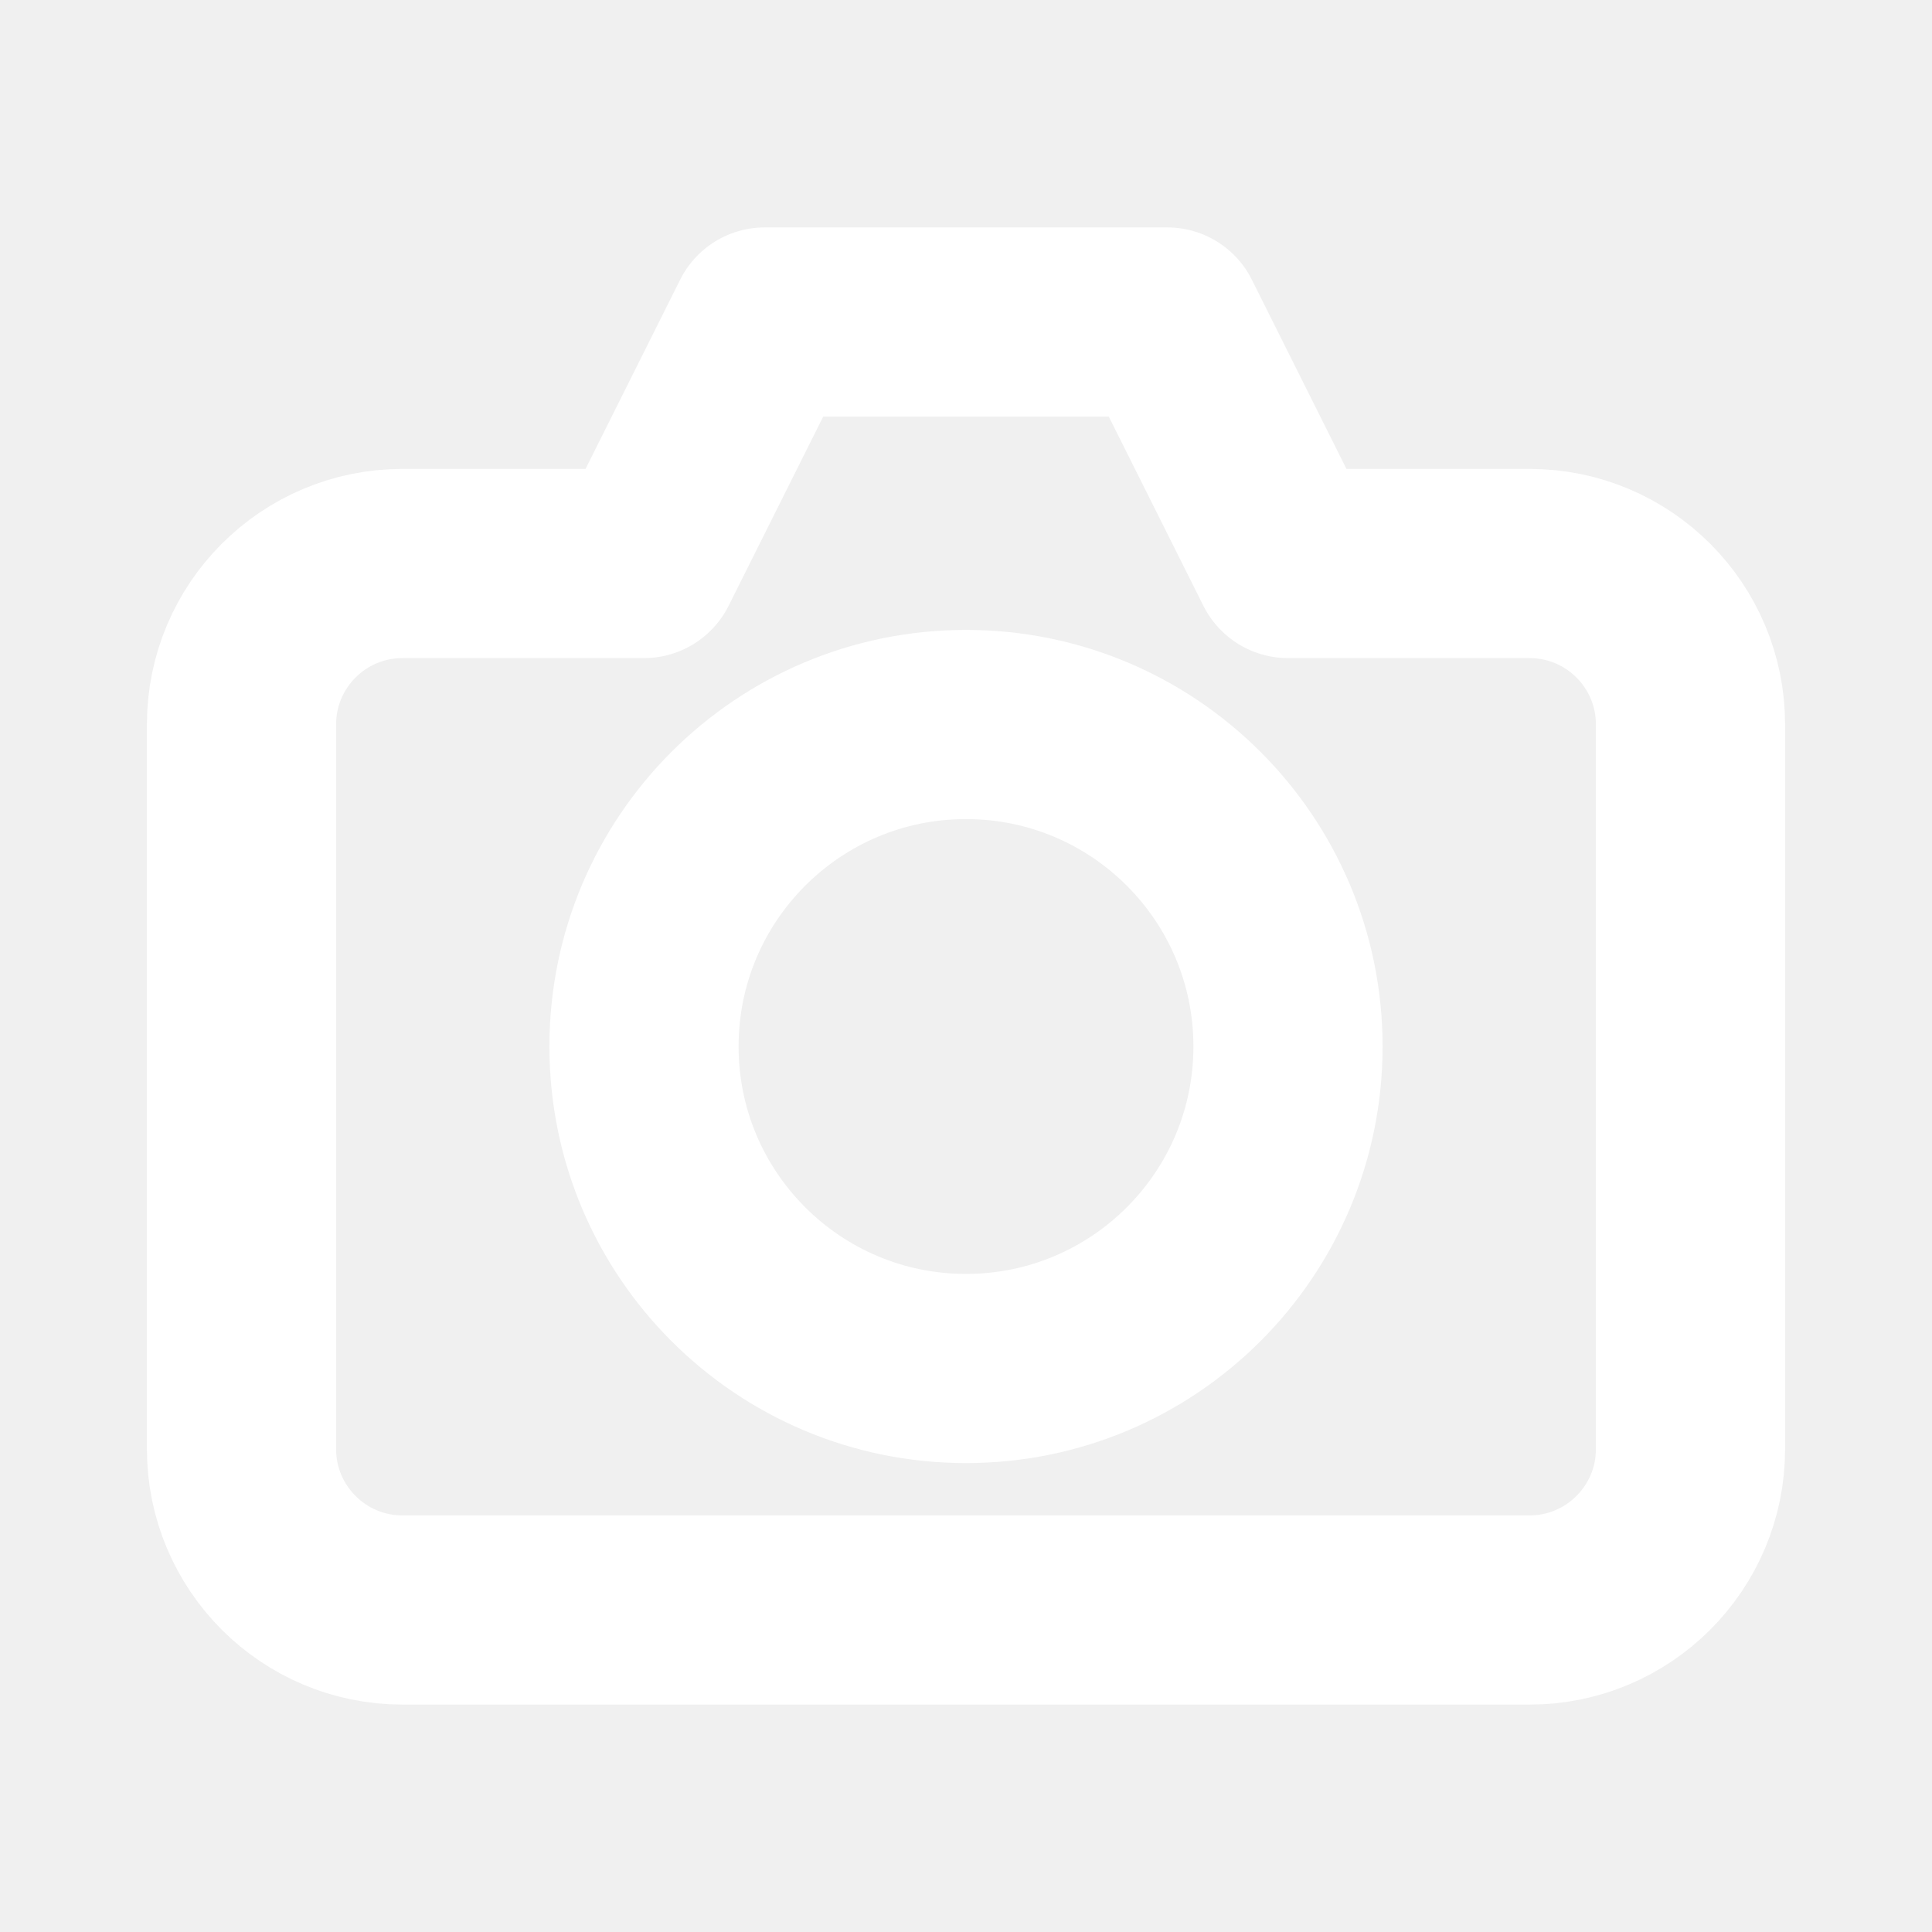
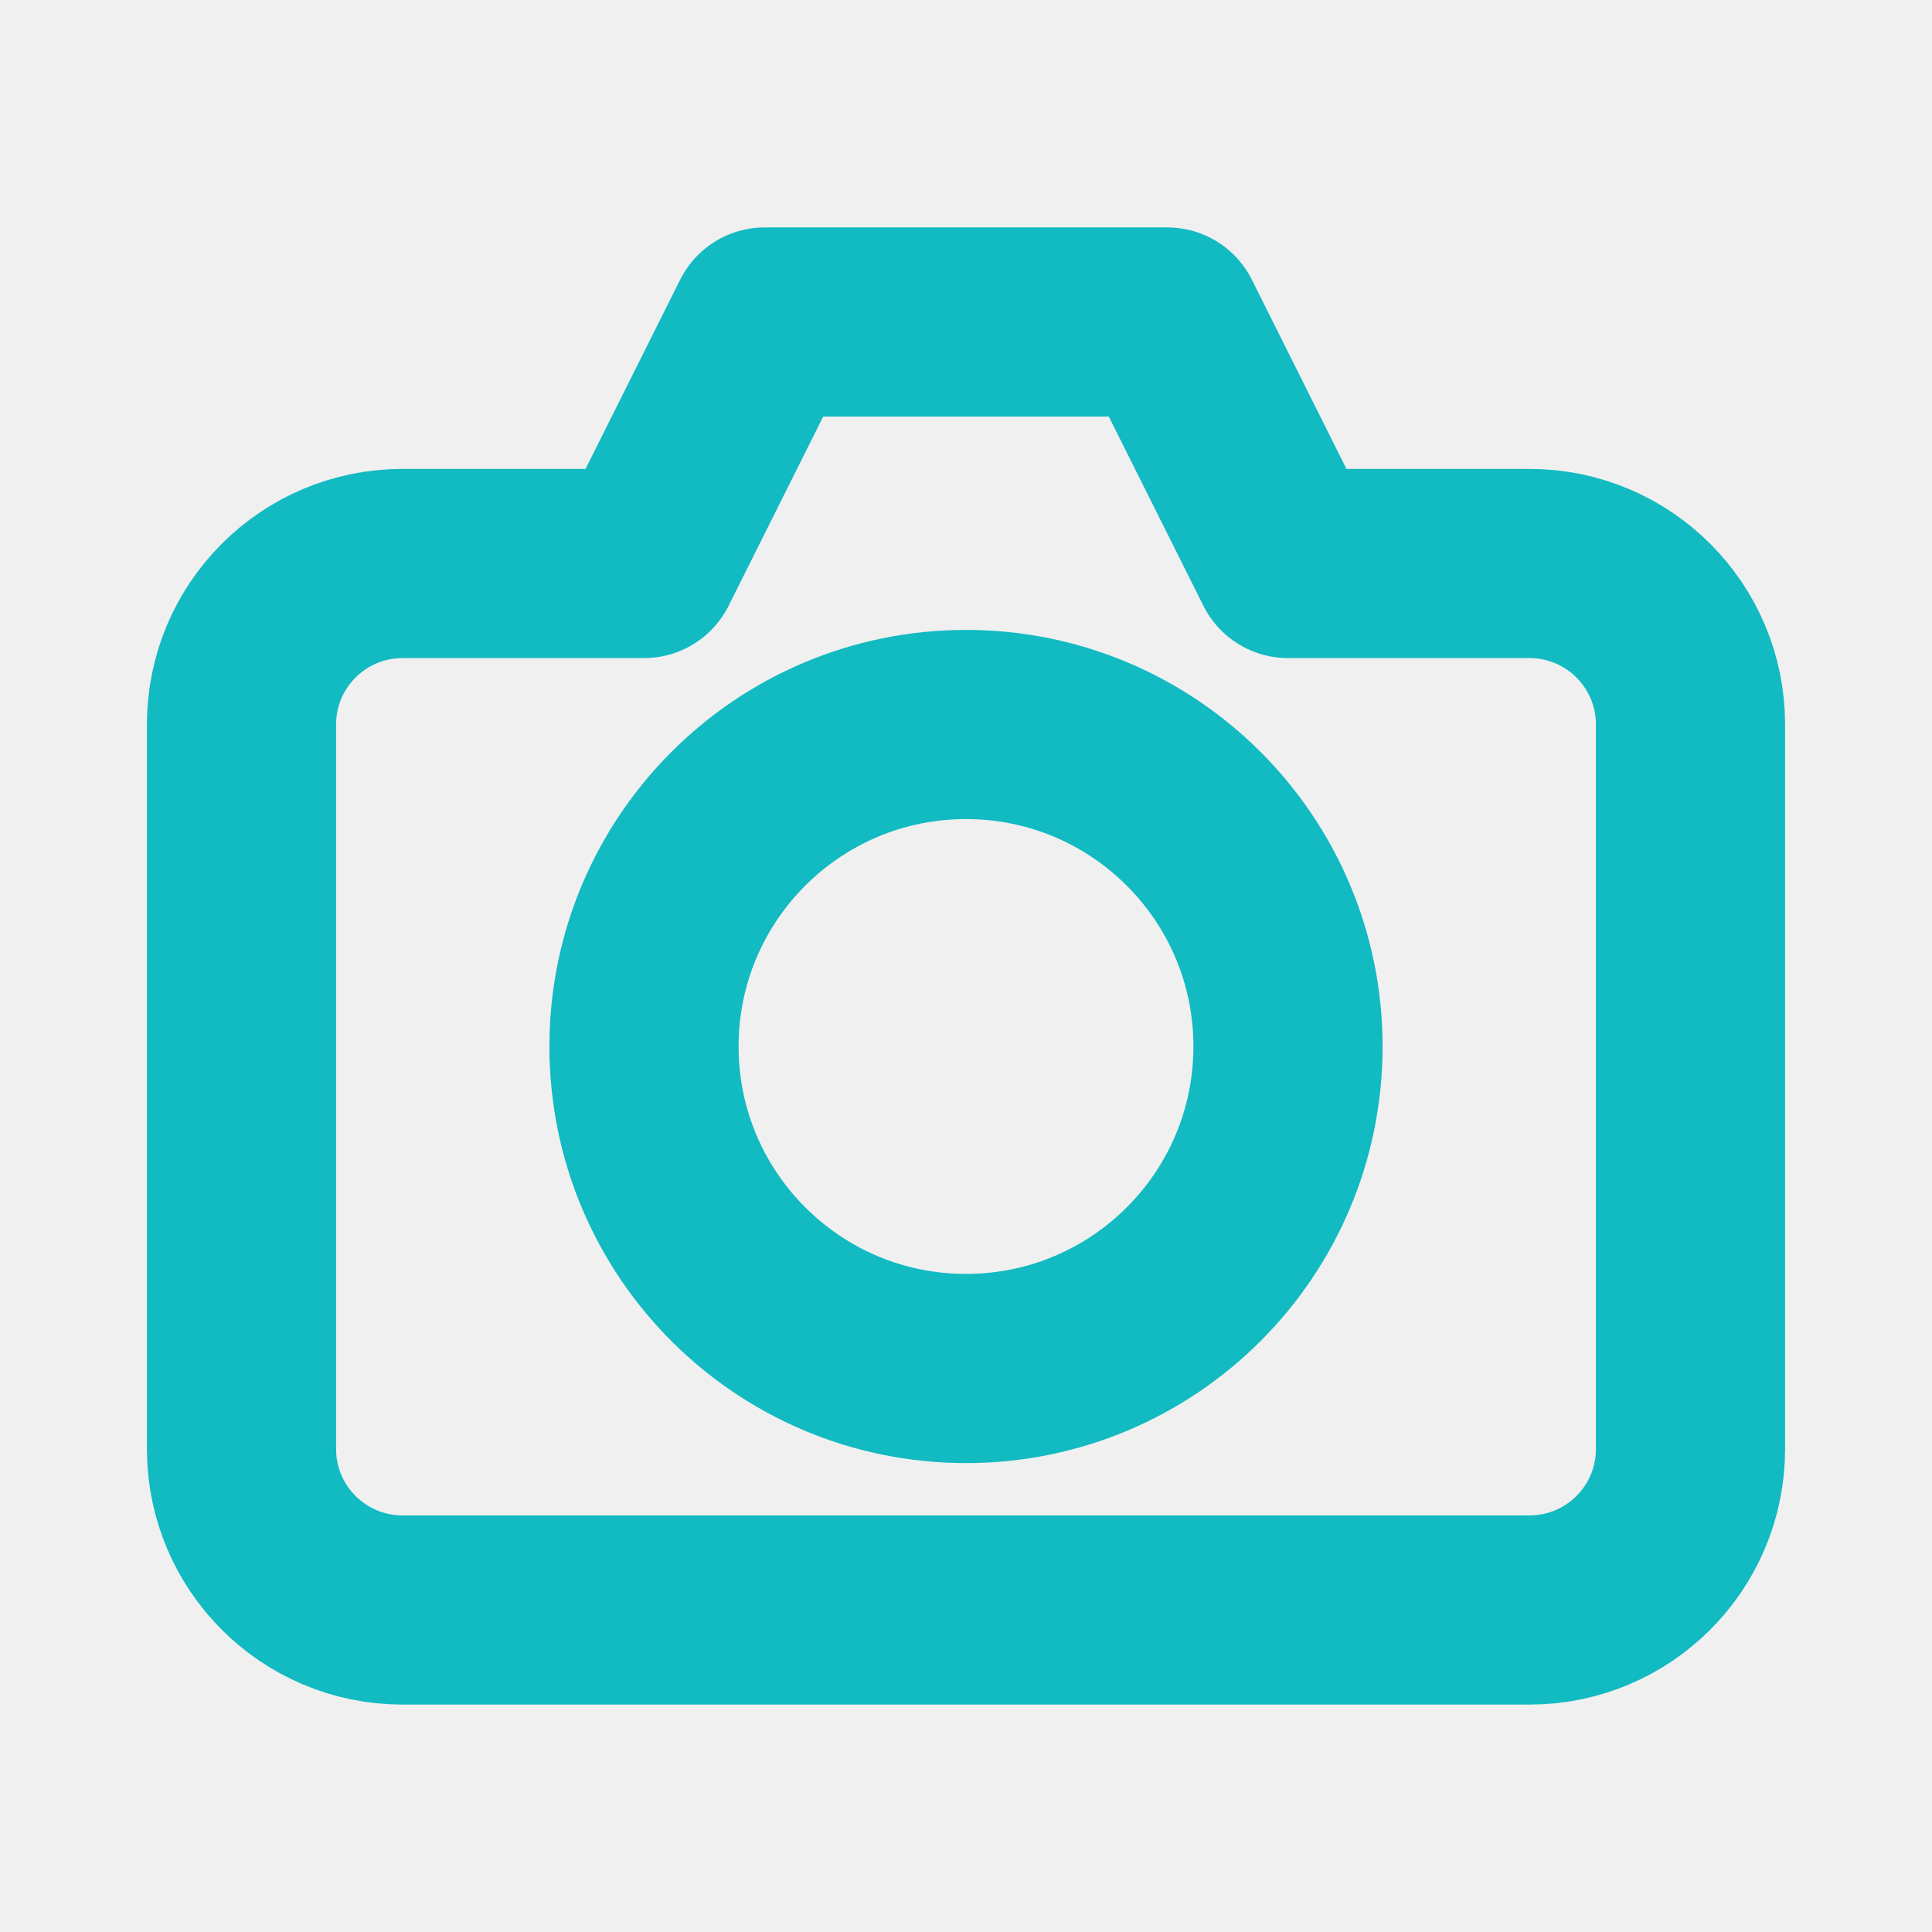
- <svg xmlns="http://www.w3.org/2000/svg" width="24" height="24" viewBox="0 0 24 24" fill="none" stroke="white" stroke-width="2.35" stroke-linecap="round" stroke-linejoin="round">
+ <svg xmlns="http://www.w3.org/2000/svg" width="24" height="24" viewBox="0 0 24 24" fill="none" stroke="#12BAC2" stroke-width="2.35" stroke-linecap="round" stroke-linejoin="round">
  <path d="M14.5 4 16 7h3a2 2 0 0 1 2 2v9a2 2 0 0 1-2 2H5a2 2 0 0 1-2-2V9a2 2 0 0 1 2-2h3l1.5-3z" />
  <circle cx="12" cy="13" r="4" />
</svg>
